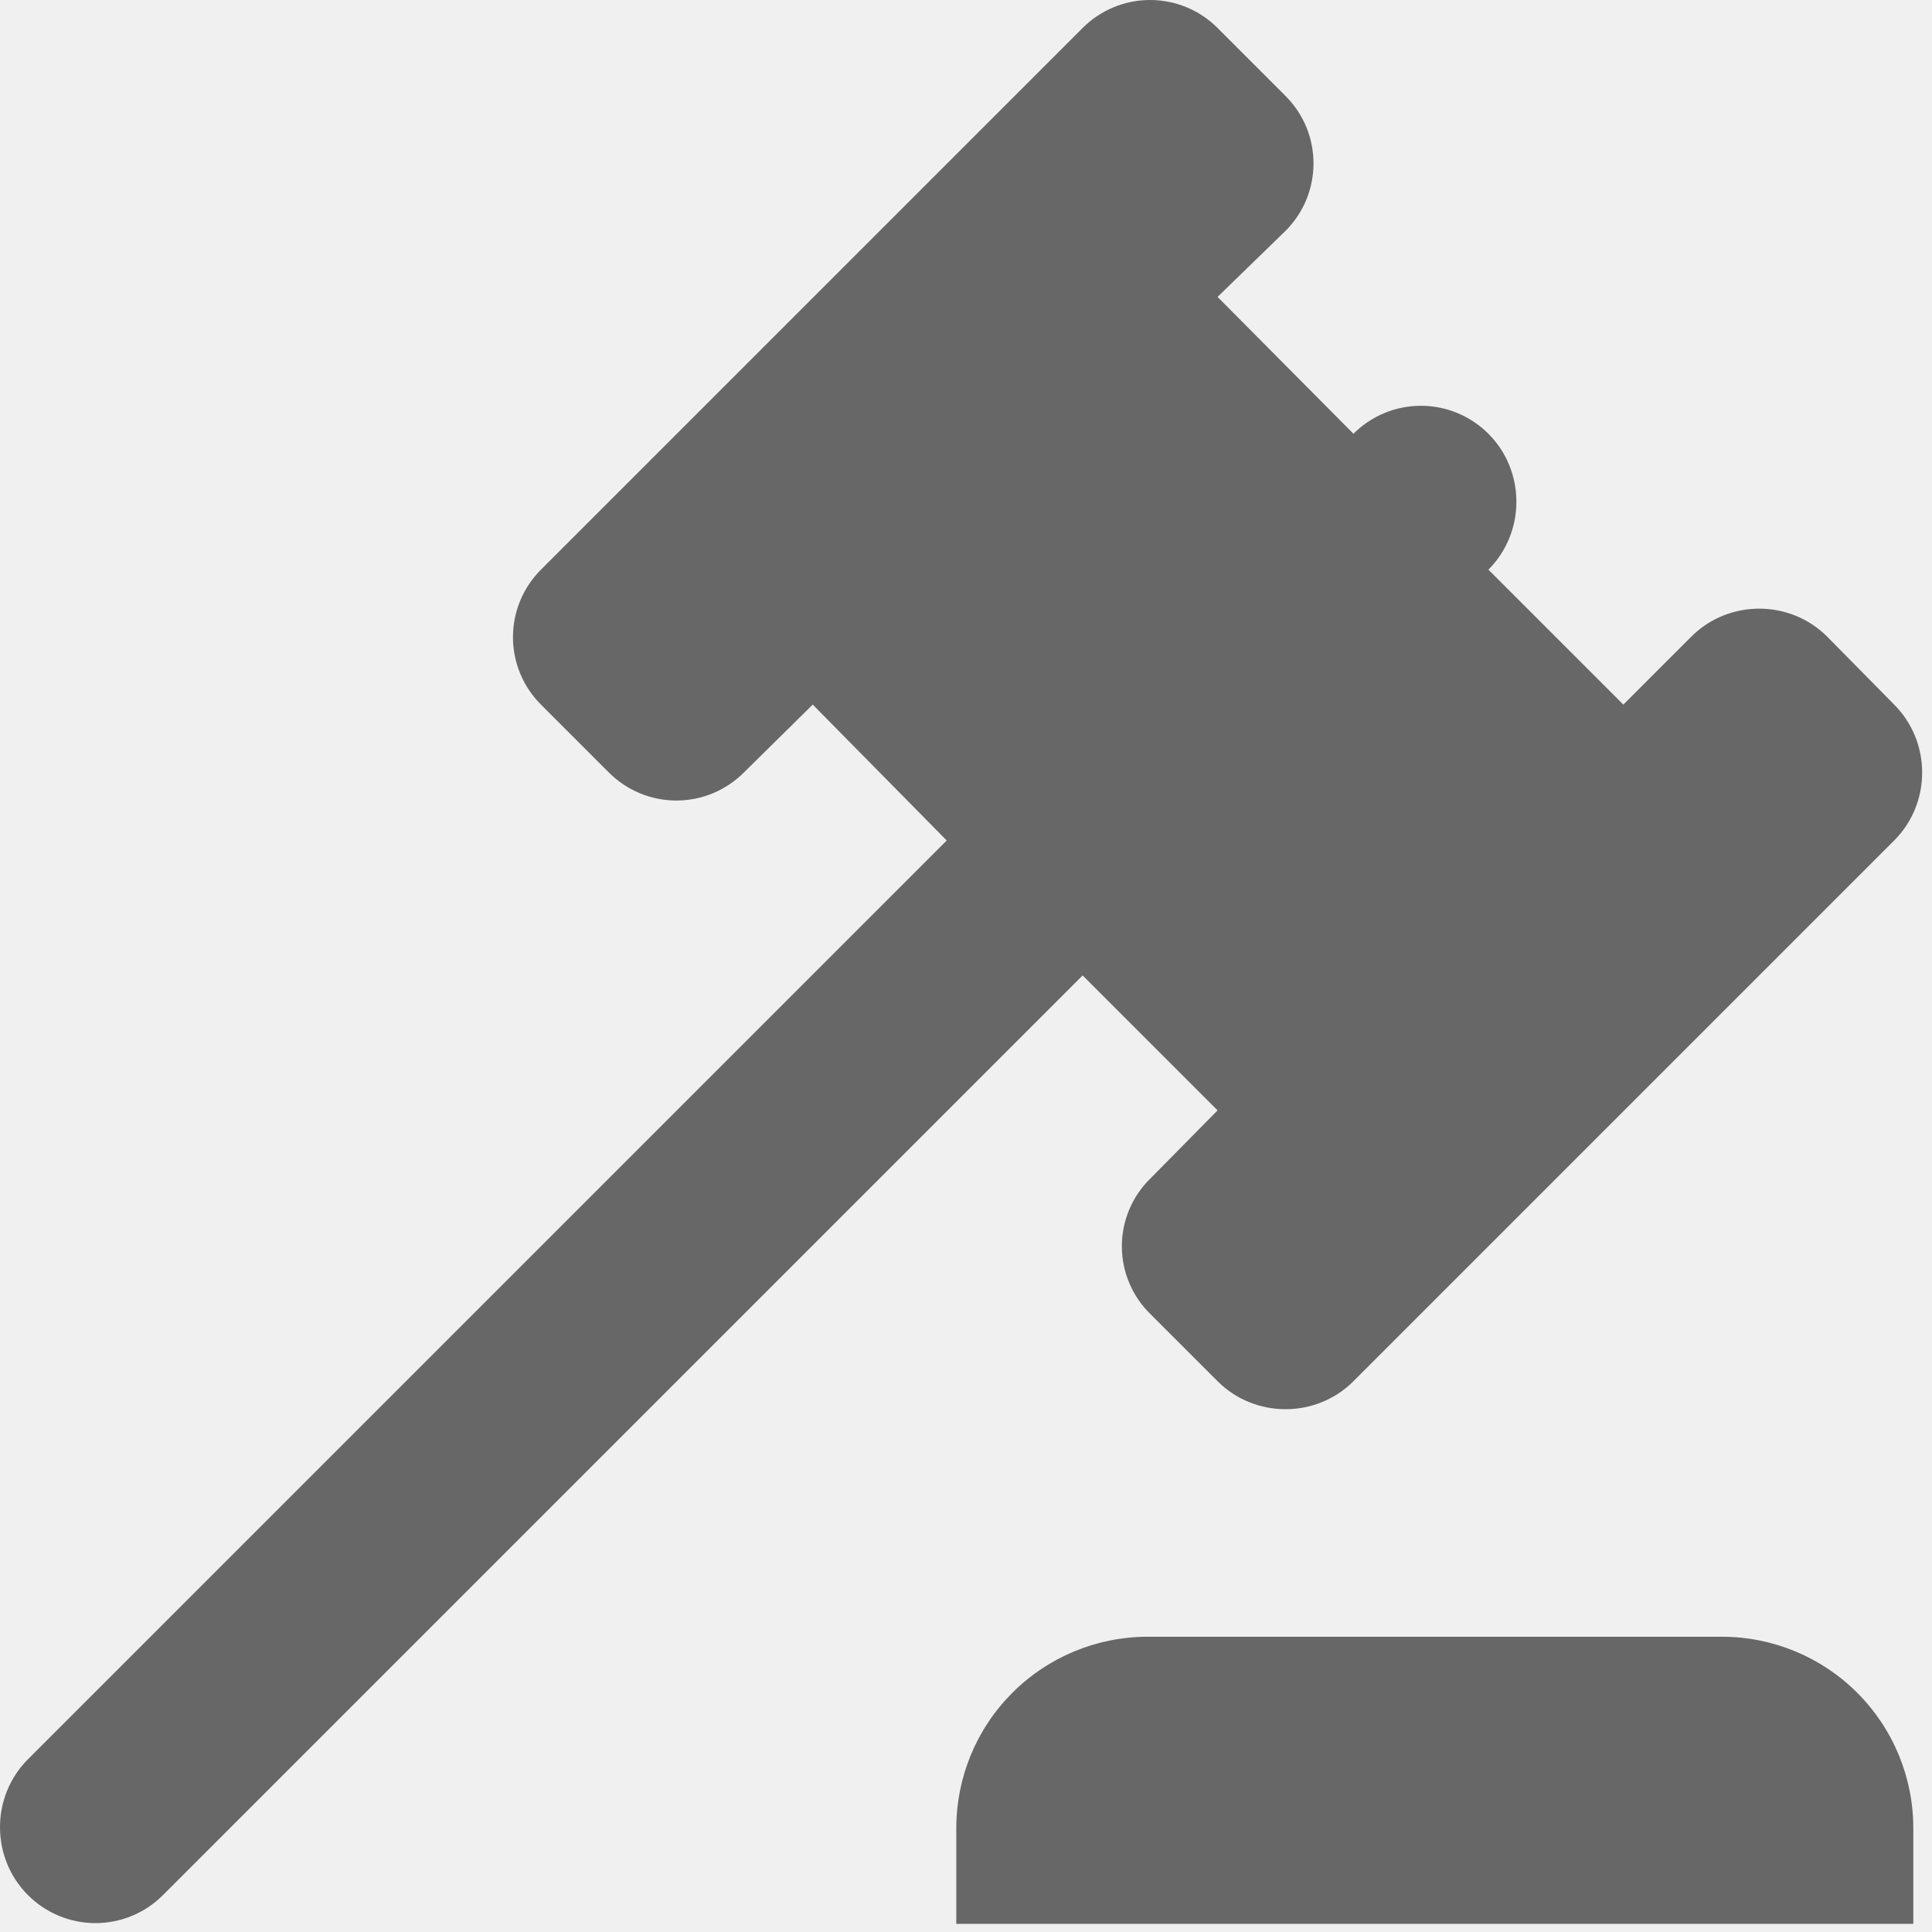
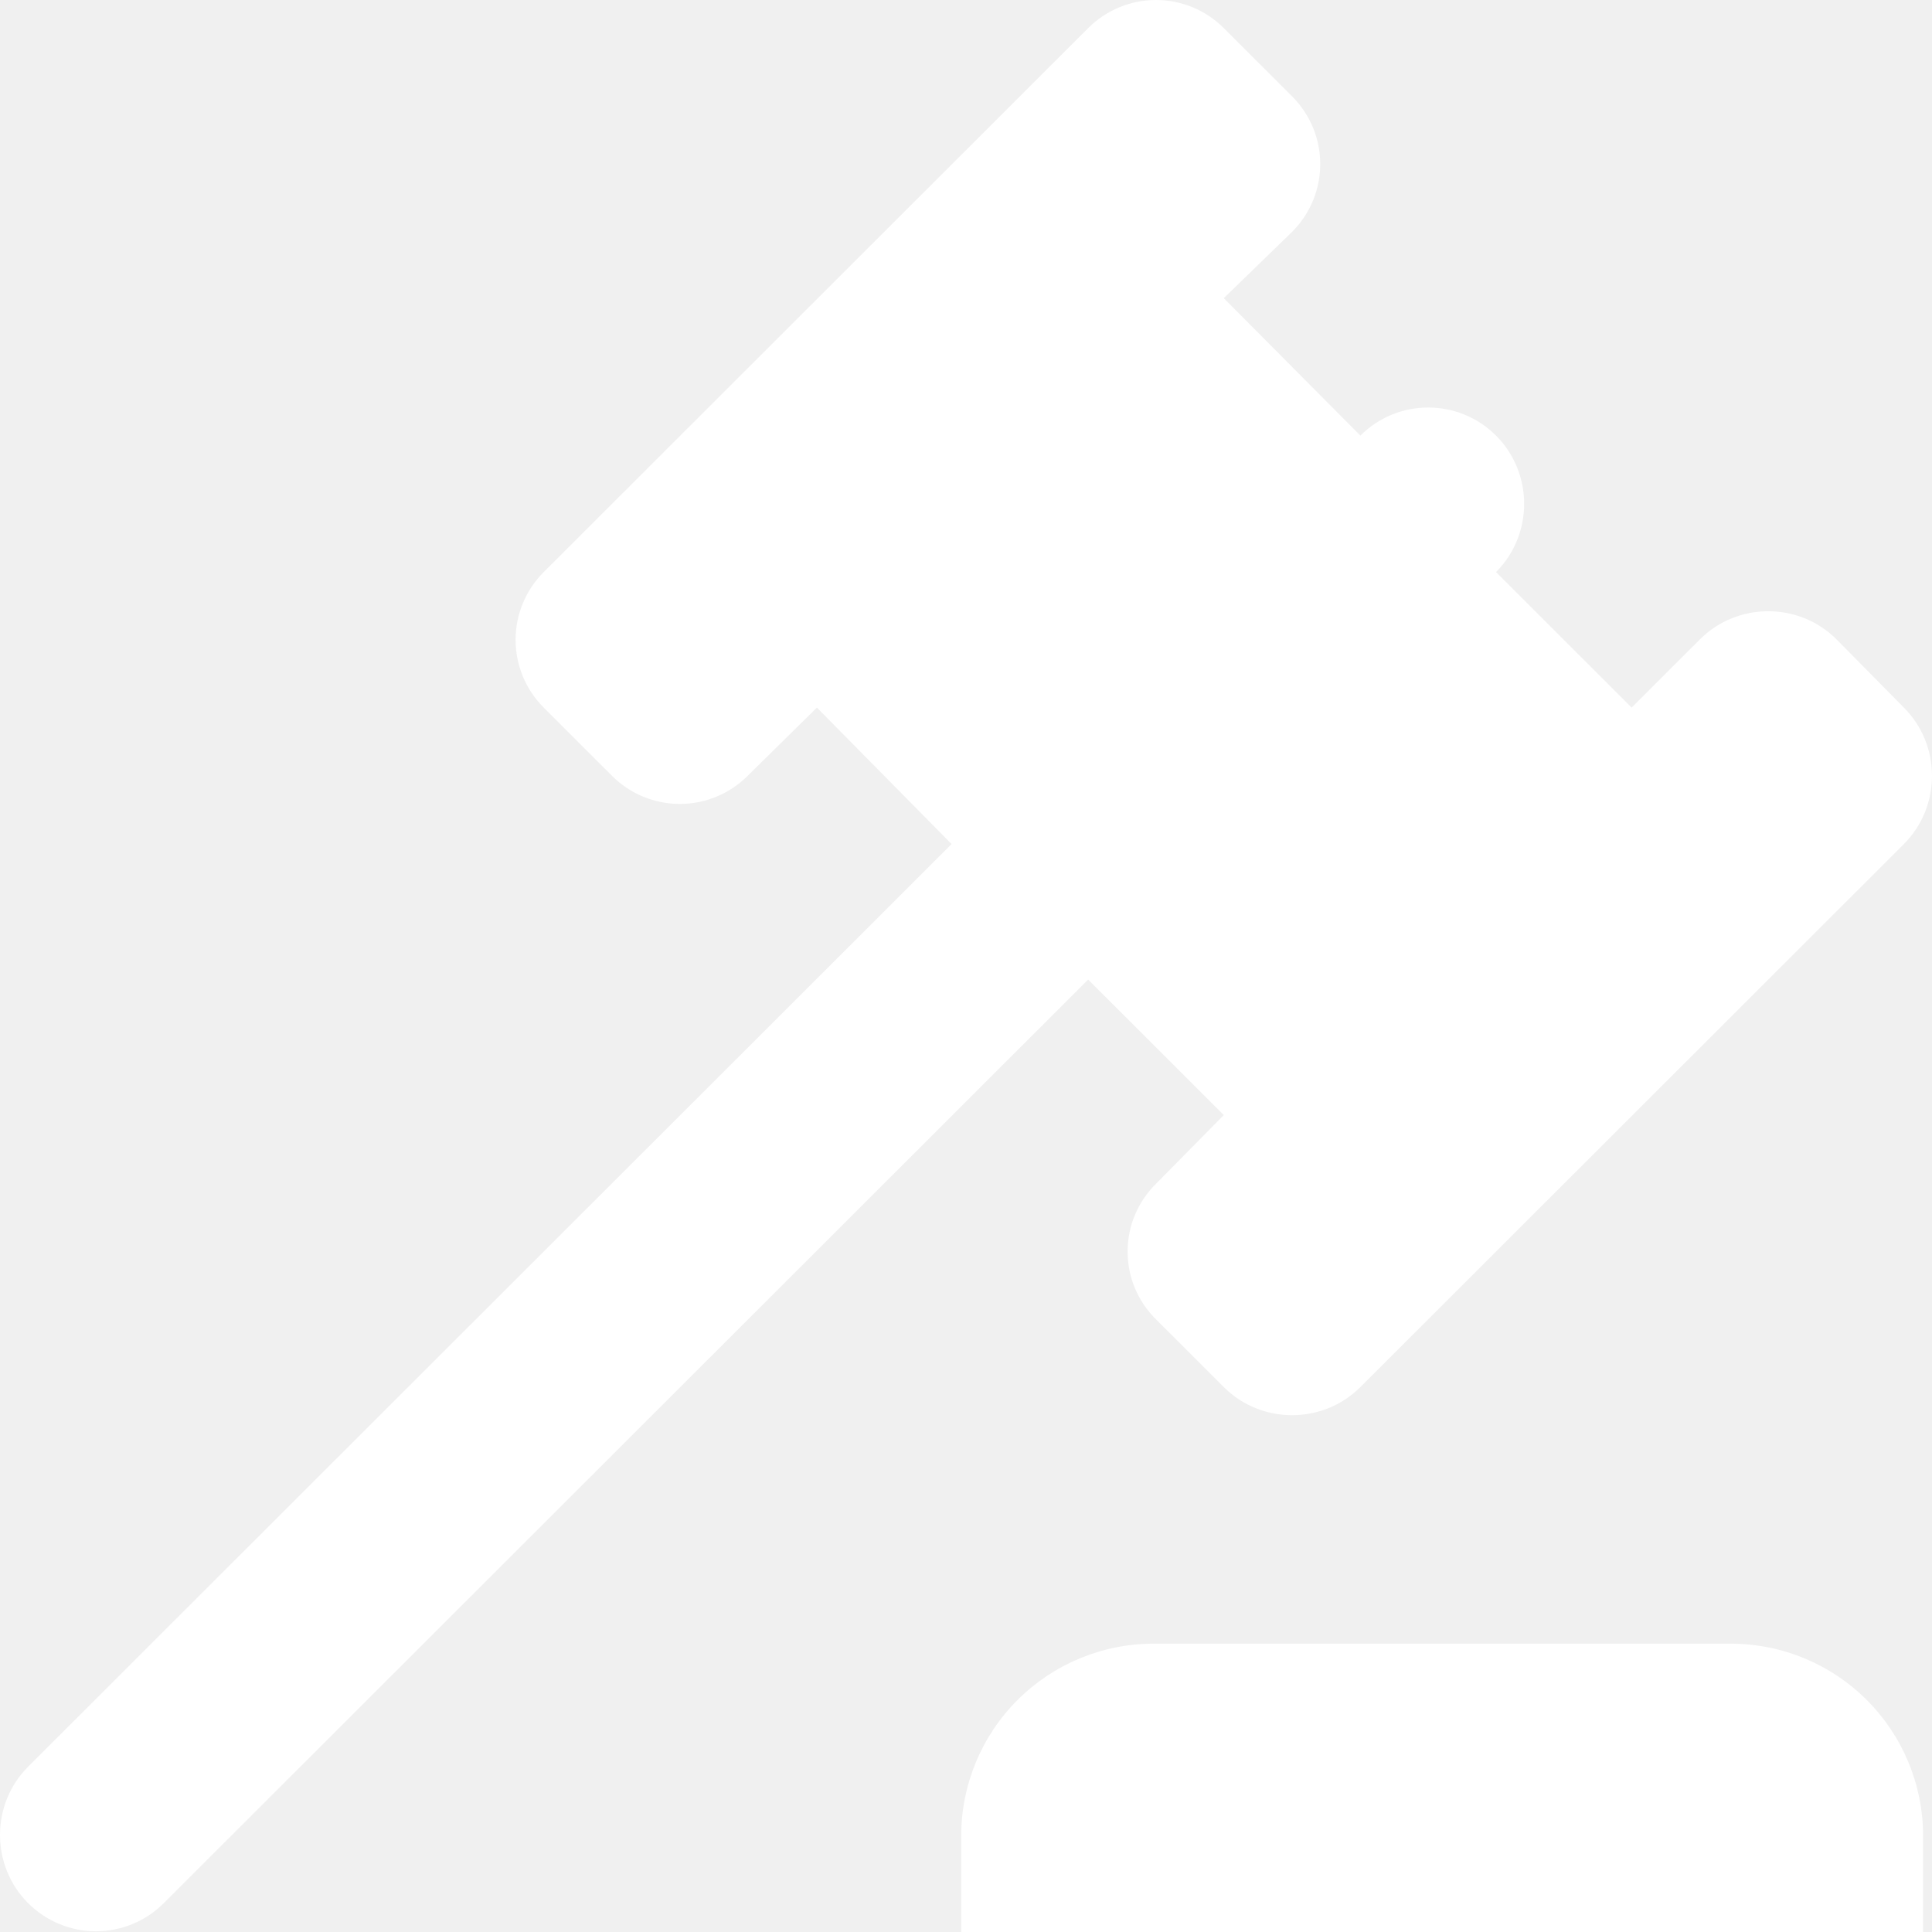
- <svg xmlns="http://www.w3.org/2000/svg" width="129" height="129" viewBox="0 0 129 129" fill="none">
-   <path d="M1.869 117.464L63.213 56.12L54.267 47.046L49.666 51.583C49.075 52.175 48.373 52.645 47.6 52.966C46.827 53.287 45.998 53.452 45.161 53.452C44.325 53.452 43.496 53.287 42.723 52.966C41.95 52.645 41.248 52.175 40.657 51.583L36.12 47.046C35.527 46.455 35.057 45.753 34.736 44.98C34.416 44.207 34.251 43.378 34.251 42.541C34.251 41.704 34.416 40.876 34.736 40.103C35.057 39.33 35.527 38.627 36.12 38.036L72.287 1.869C72.878 1.276 73.58 0.806 74.353 0.486C75.126 0.165 75.955 0 76.792 0C77.629 0 78.458 0.165 79.231 0.486C80.004 0.806 80.706 1.276 81.297 1.869L85.834 6.406C88.326 8.898 88.326 12.923 85.834 15.416L81.297 19.825L90.371 28.962C90.962 28.37 91.664 27.9 92.437 27.579C93.21 27.259 94.039 27.094 94.876 27.094C95.713 27.094 96.541 27.259 97.314 27.579C98.087 27.9 98.79 28.37 99.381 28.962C101.873 31.454 101.873 35.544 99.381 38.036L108.391 47.046L112.928 42.509C115.42 40.017 119.509 40.017 122.001 42.509L126.474 47.046C128.966 49.538 128.966 53.628 126.474 56.12L90.371 92.224C87.879 94.716 83.789 94.716 81.297 92.224L76.824 87.751C76.217 87.161 75.735 86.456 75.406 85.676C75.076 84.897 74.906 84.06 74.906 83.214C74.906 82.368 75.076 81.53 75.406 80.751C75.735 79.972 76.217 79.266 76.824 78.677L81.297 74.14L72.287 65.13L10.879 126.538C10.288 127.13 9.586 127.6 8.813 127.921C8.04 128.242 7.211 128.407 6.374 128.407C5.537 128.407 4.708 128.242 3.935 127.921C3.162 127.6 2.46 127.13 1.869 126.538C-0.623 124.046 -0.623 119.956 1.869 117.464ZM114.972 109.285C118.362 109.285 121.612 110.631 124.009 113.028C126.406 115.425 127.752 118.675 127.752 122.065V128.455H63.852V122.065C63.852 118.675 65.199 115.425 67.595 113.028C69.992 110.631 73.243 109.285 76.632 109.285H114.972Z" fill="#676767" />
+ <svg xmlns="http://www.w3.org/2000/svg" width="93" height="93" viewBox="0 0 93 93" fill="none">
+   <path d="M1.354 85.043L45.806 40.63L39.323 34.061L35.989 37.346C35.561 37.774 35.052 38.115 34.492 38.347C33.932 38.579 33.331 38.699 32.725 38.699C32.118 38.699 31.518 38.579 30.958 38.347C30.398 38.115 29.889 37.774 29.46 37.346L26.173 34.061C25.744 33.633 25.403 33.124 25.171 32.565C24.938 32.005 24.819 31.405 24.819 30.799C24.819 30.194 24.938 29.593 25.171 29.034C25.403 28.474 25.744 27.966 26.173 27.538L52.38 1.353C52.809 0.924 53.318 0.584 53.878 0.352C54.438 0.119 55.038 0 55.645 0C56.251 0 56.852 0.119 57.412 0.352C57.972 0.584 58.481 0.924 58.909 1.353L62.197 4.638C64.003 6.442 64.003 9.356 62.197 11.161L58.909 14.353L65.484 20.968C65.913 20.54 66.421 20.199 66.982 19.967C67.542 19.735 68.142 19.616 68.749 19.616C69.355 19.616 69.956 19.735 70.516 19.967C71.076 20.199 71.585 20.54 72.013 20.968C73.819 22.773 73.819 25.734 72.013 27.538L78.542 34.061L81.829 30.776C83.635 28.972 86.599 28.972 88.404 30.776L91.646 34.061C93.451 35.865 93.451 38.826 91.646 40.63L65.484 66.769C63.678 68.573 60.715 68.573 58.909 66.769L55.668 63.53C55.228 63.104 54.879 62.593 54.64 62.029C54.402 61.465 54.279 60.858 54.279 60.246C54.279 59.633 54.402 59.027 54.64 58.463C54.879 57.899 55.228 57.388 55.668 56.961L58.909 53.676L52.38 47.153L7.883 91.612C7.455 92.041 6.946 92.381 6.386 92.613C5.826 92.846 5.225 92.965 4.619 92.965C4.012 92.965 3.412 92.846 2.852 92.613C2.292 92.381 1.783 92.041 1.354 91.612C-0.451 89.808 -0.451 86.847 1.354 85.043ZM83.311 79.121C85.767 79.121 88.123 80.096 89.859 81.831C91.596 83.566 92.572 85.92 92.572 88.374V93H46.269V88.374C46.269 85.92 47.244 83.566 48.981 81.831C50.718 80.096 53.073 79.121 55.529 79.121H83.311Z" fill="white" />
</svg>
